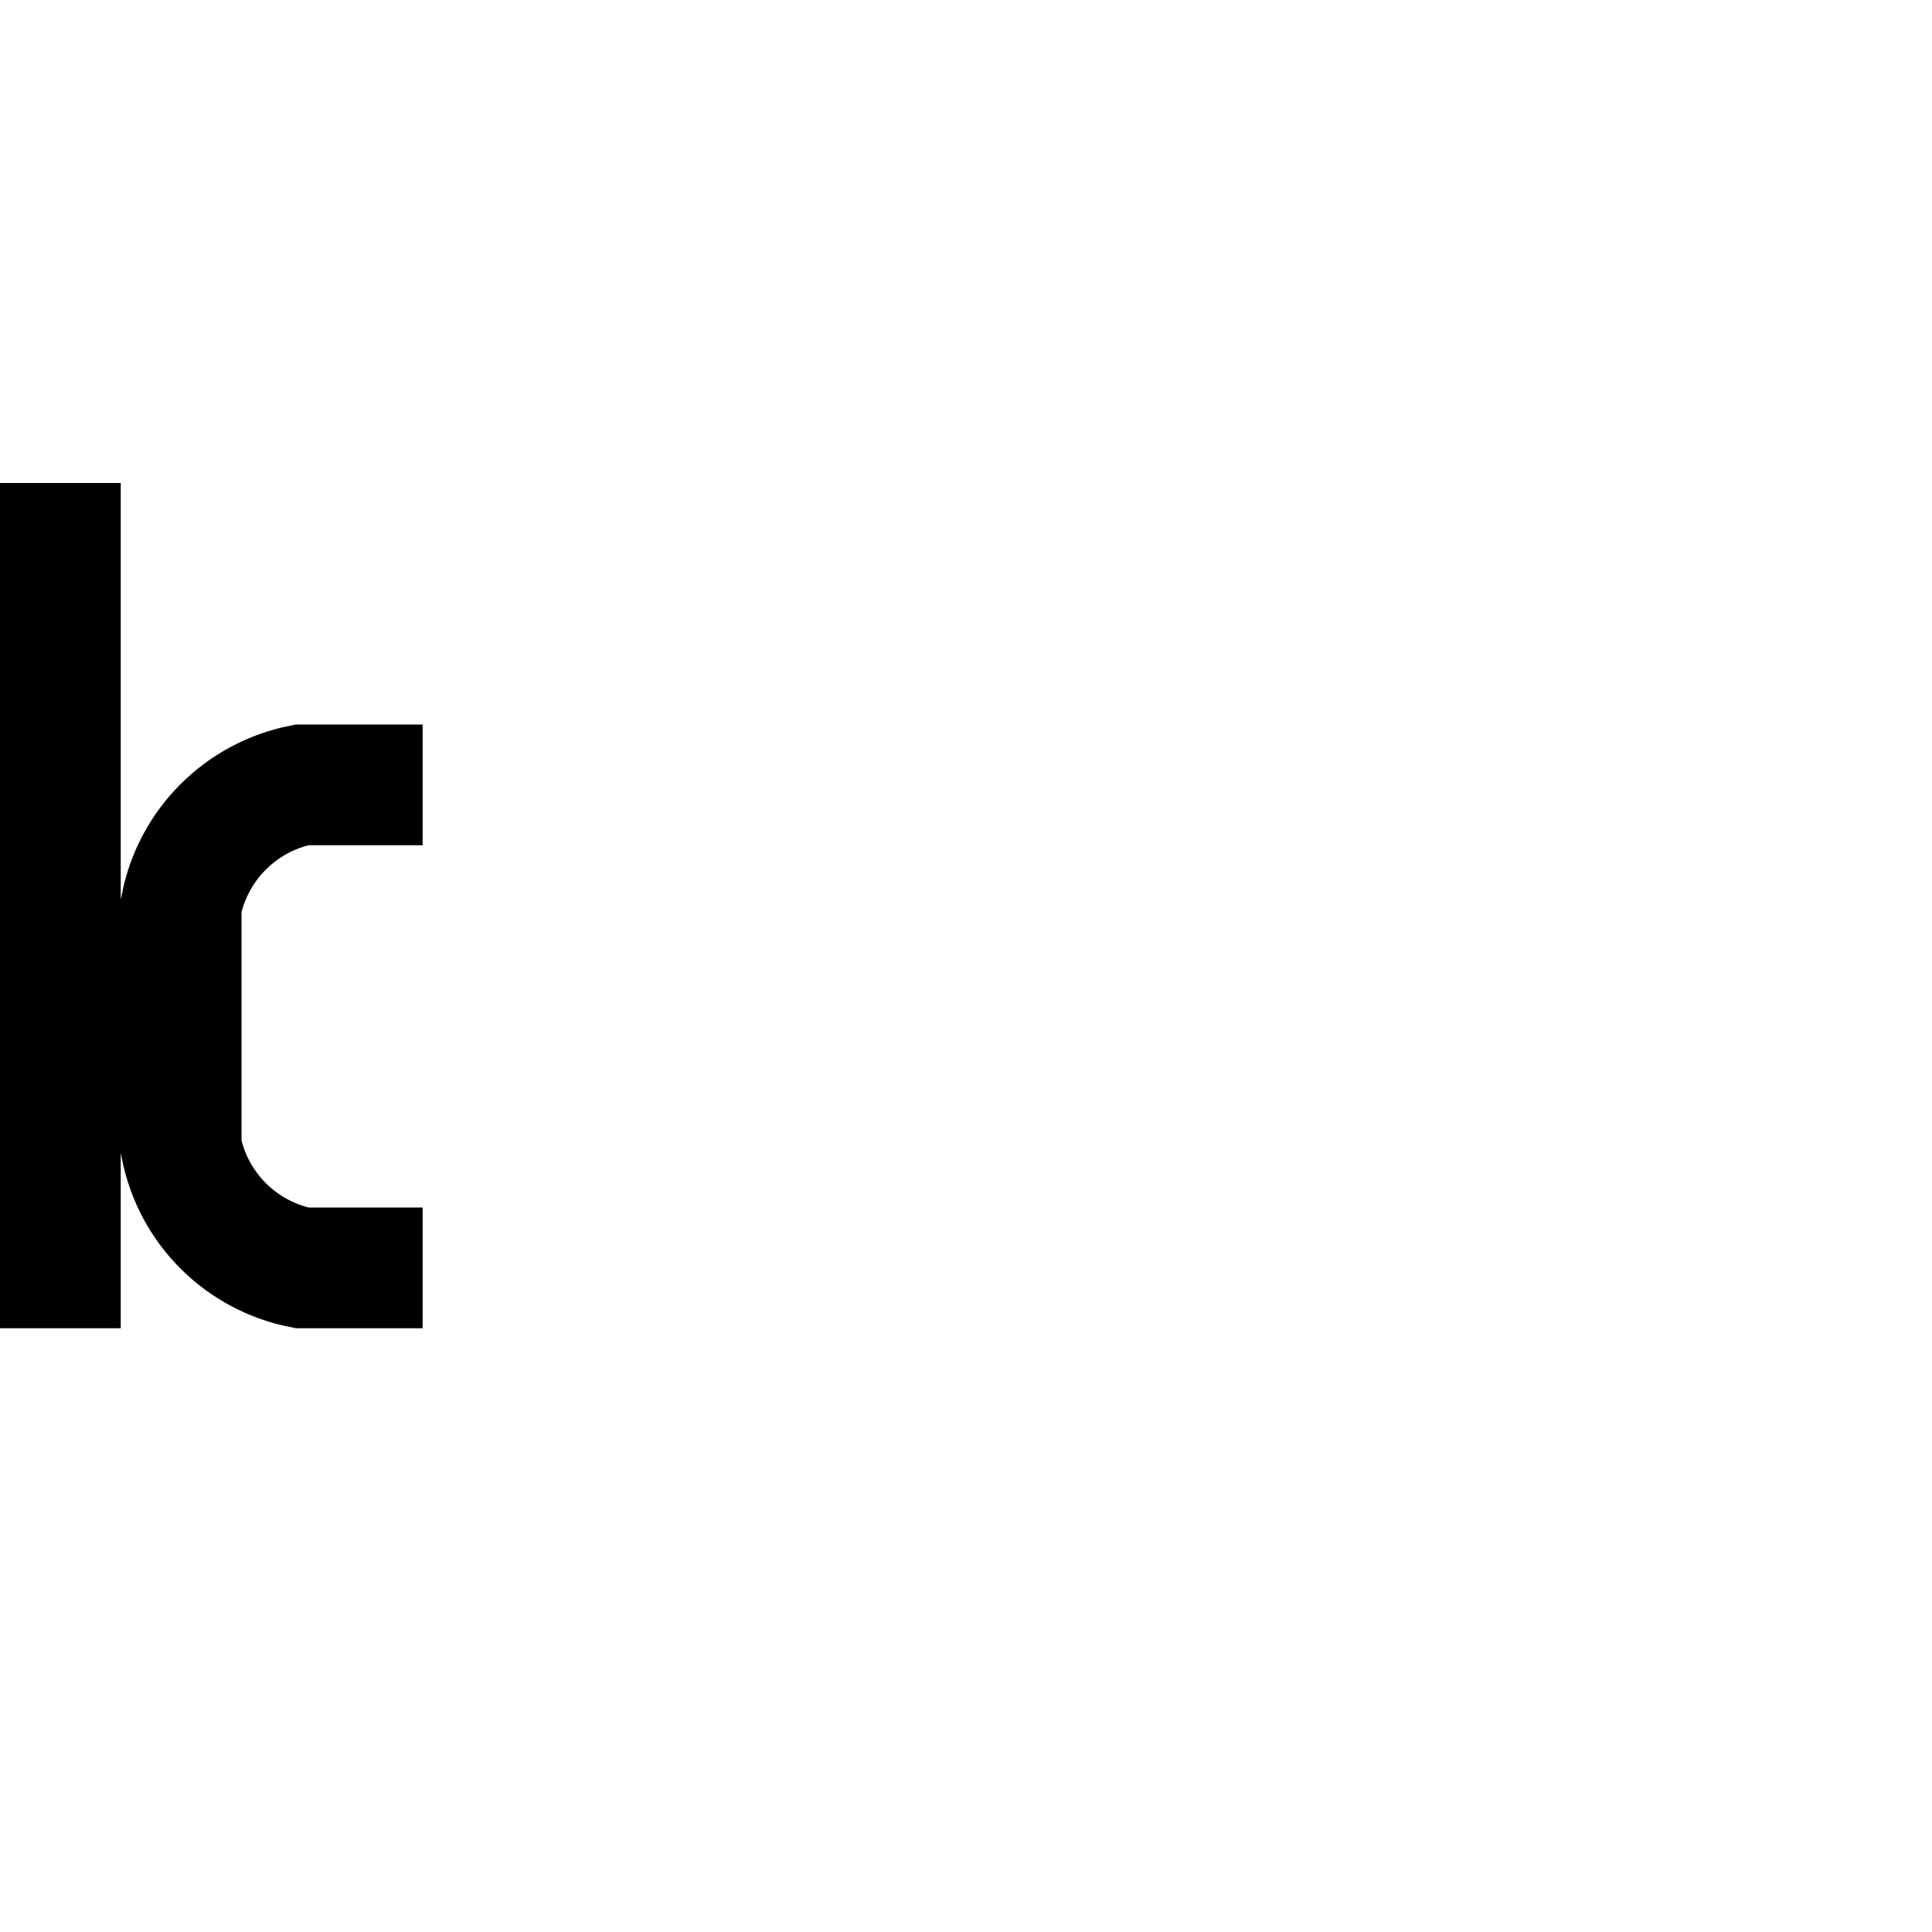
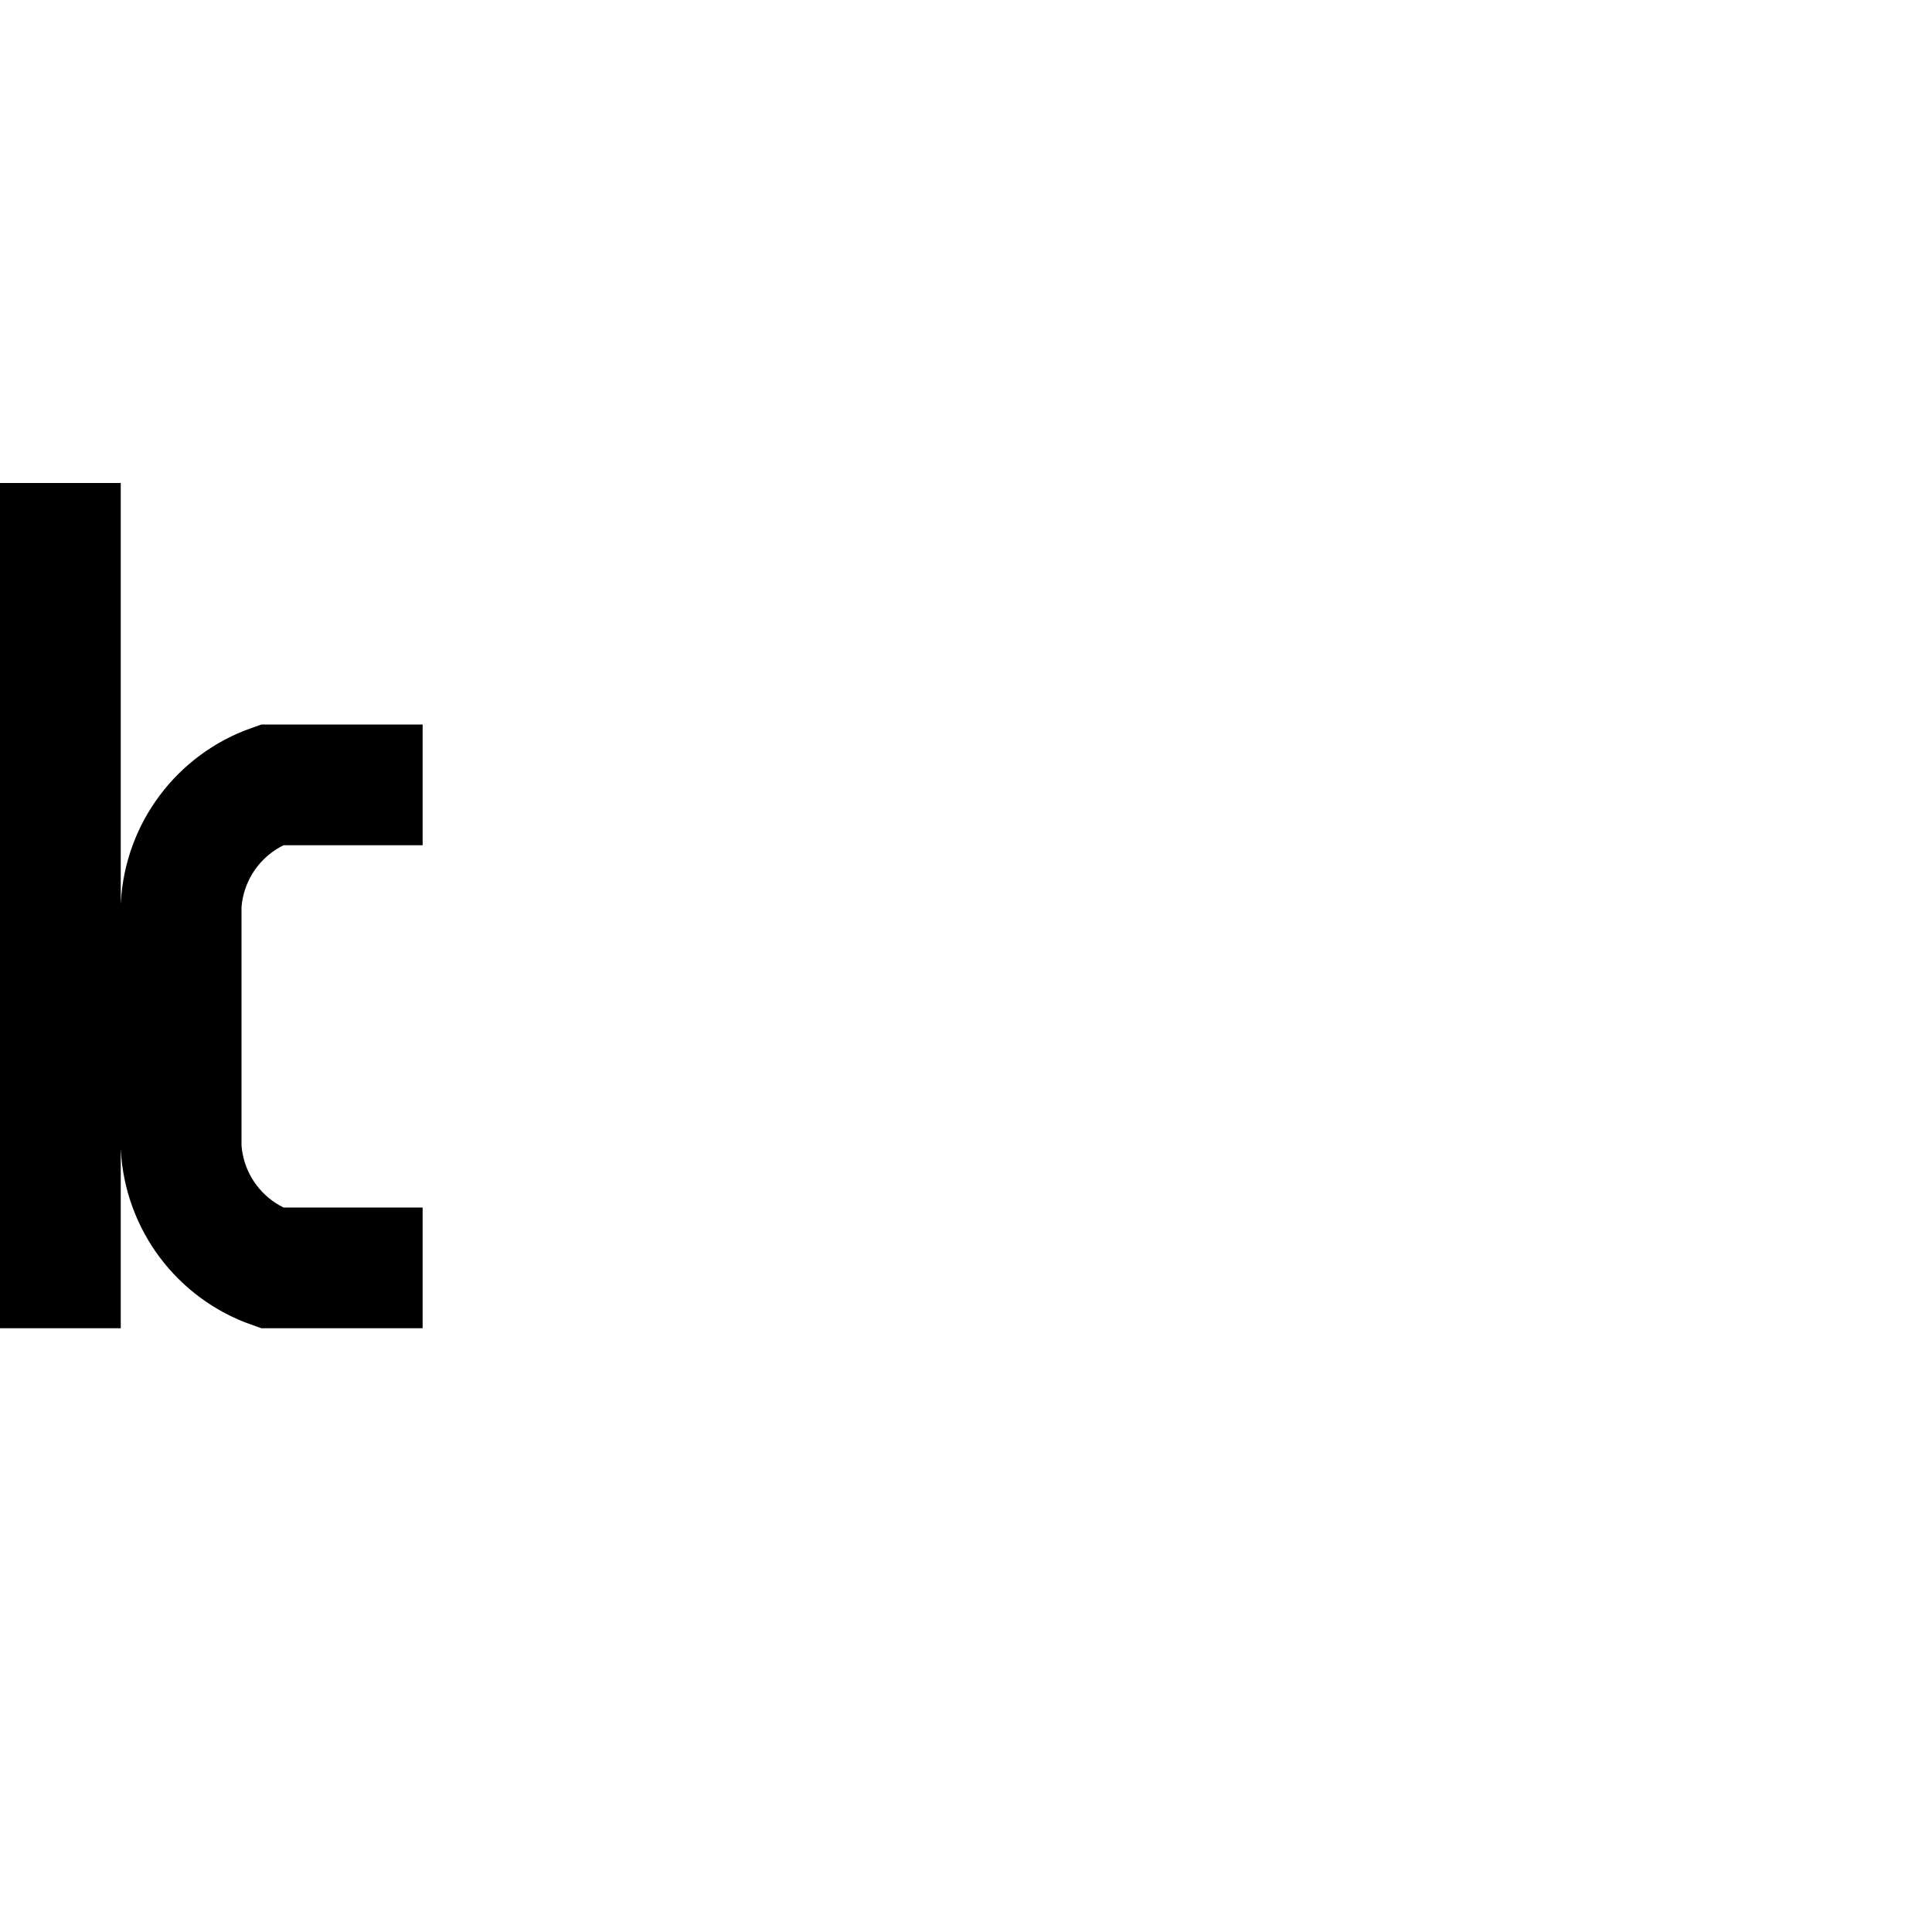
<svg xmlns="http://www.w3.org/2000/svg" viewBox="0 0 16 16" width="160" height="160">
-   <path d="M0.500 4.000 C0.500 6.000 0.500 9.000 0.500 11.000  M3.500 6.500 C3.333 6.500 2.667 6.500 2.500 6.500 C1.995 6.600 1.600 6.995 1.500 7.500 C1.500 8.167 1.500 8.833 1.500 9.500 C1.600 10.005 1.995 10.400 2.500 10.500 C2.667 10.500 3.333 10.500 3.500 10.500 " fill="none" stroke="#000" stroke-width="1.0" stroke-linecap="butt" stroke-linejoin="miter" stroke-miterlimit="4" />
+   <path d="M0.500 4.000 C0.500 6.000 0.500 9.000 0.500 11.000  M3.500 6.500 C3.250 6.500 2.500 6.500 2.250 6.500 C1.821 6.651 1.525 7.046 1.500 7.500 C1.500 8.167 1.500 8.833 1.500 9.500 C1.525 9.954 1.821 10.349 2.250 10.500 C2.500 10.500 3.250 10.500 3.500 10.500 " fill="none" stroke="#000" stroke-width="1.0" stroke-linecap="butt" stroke-linejoin="miter" stroke-miterlimit="4" />
</svg>
